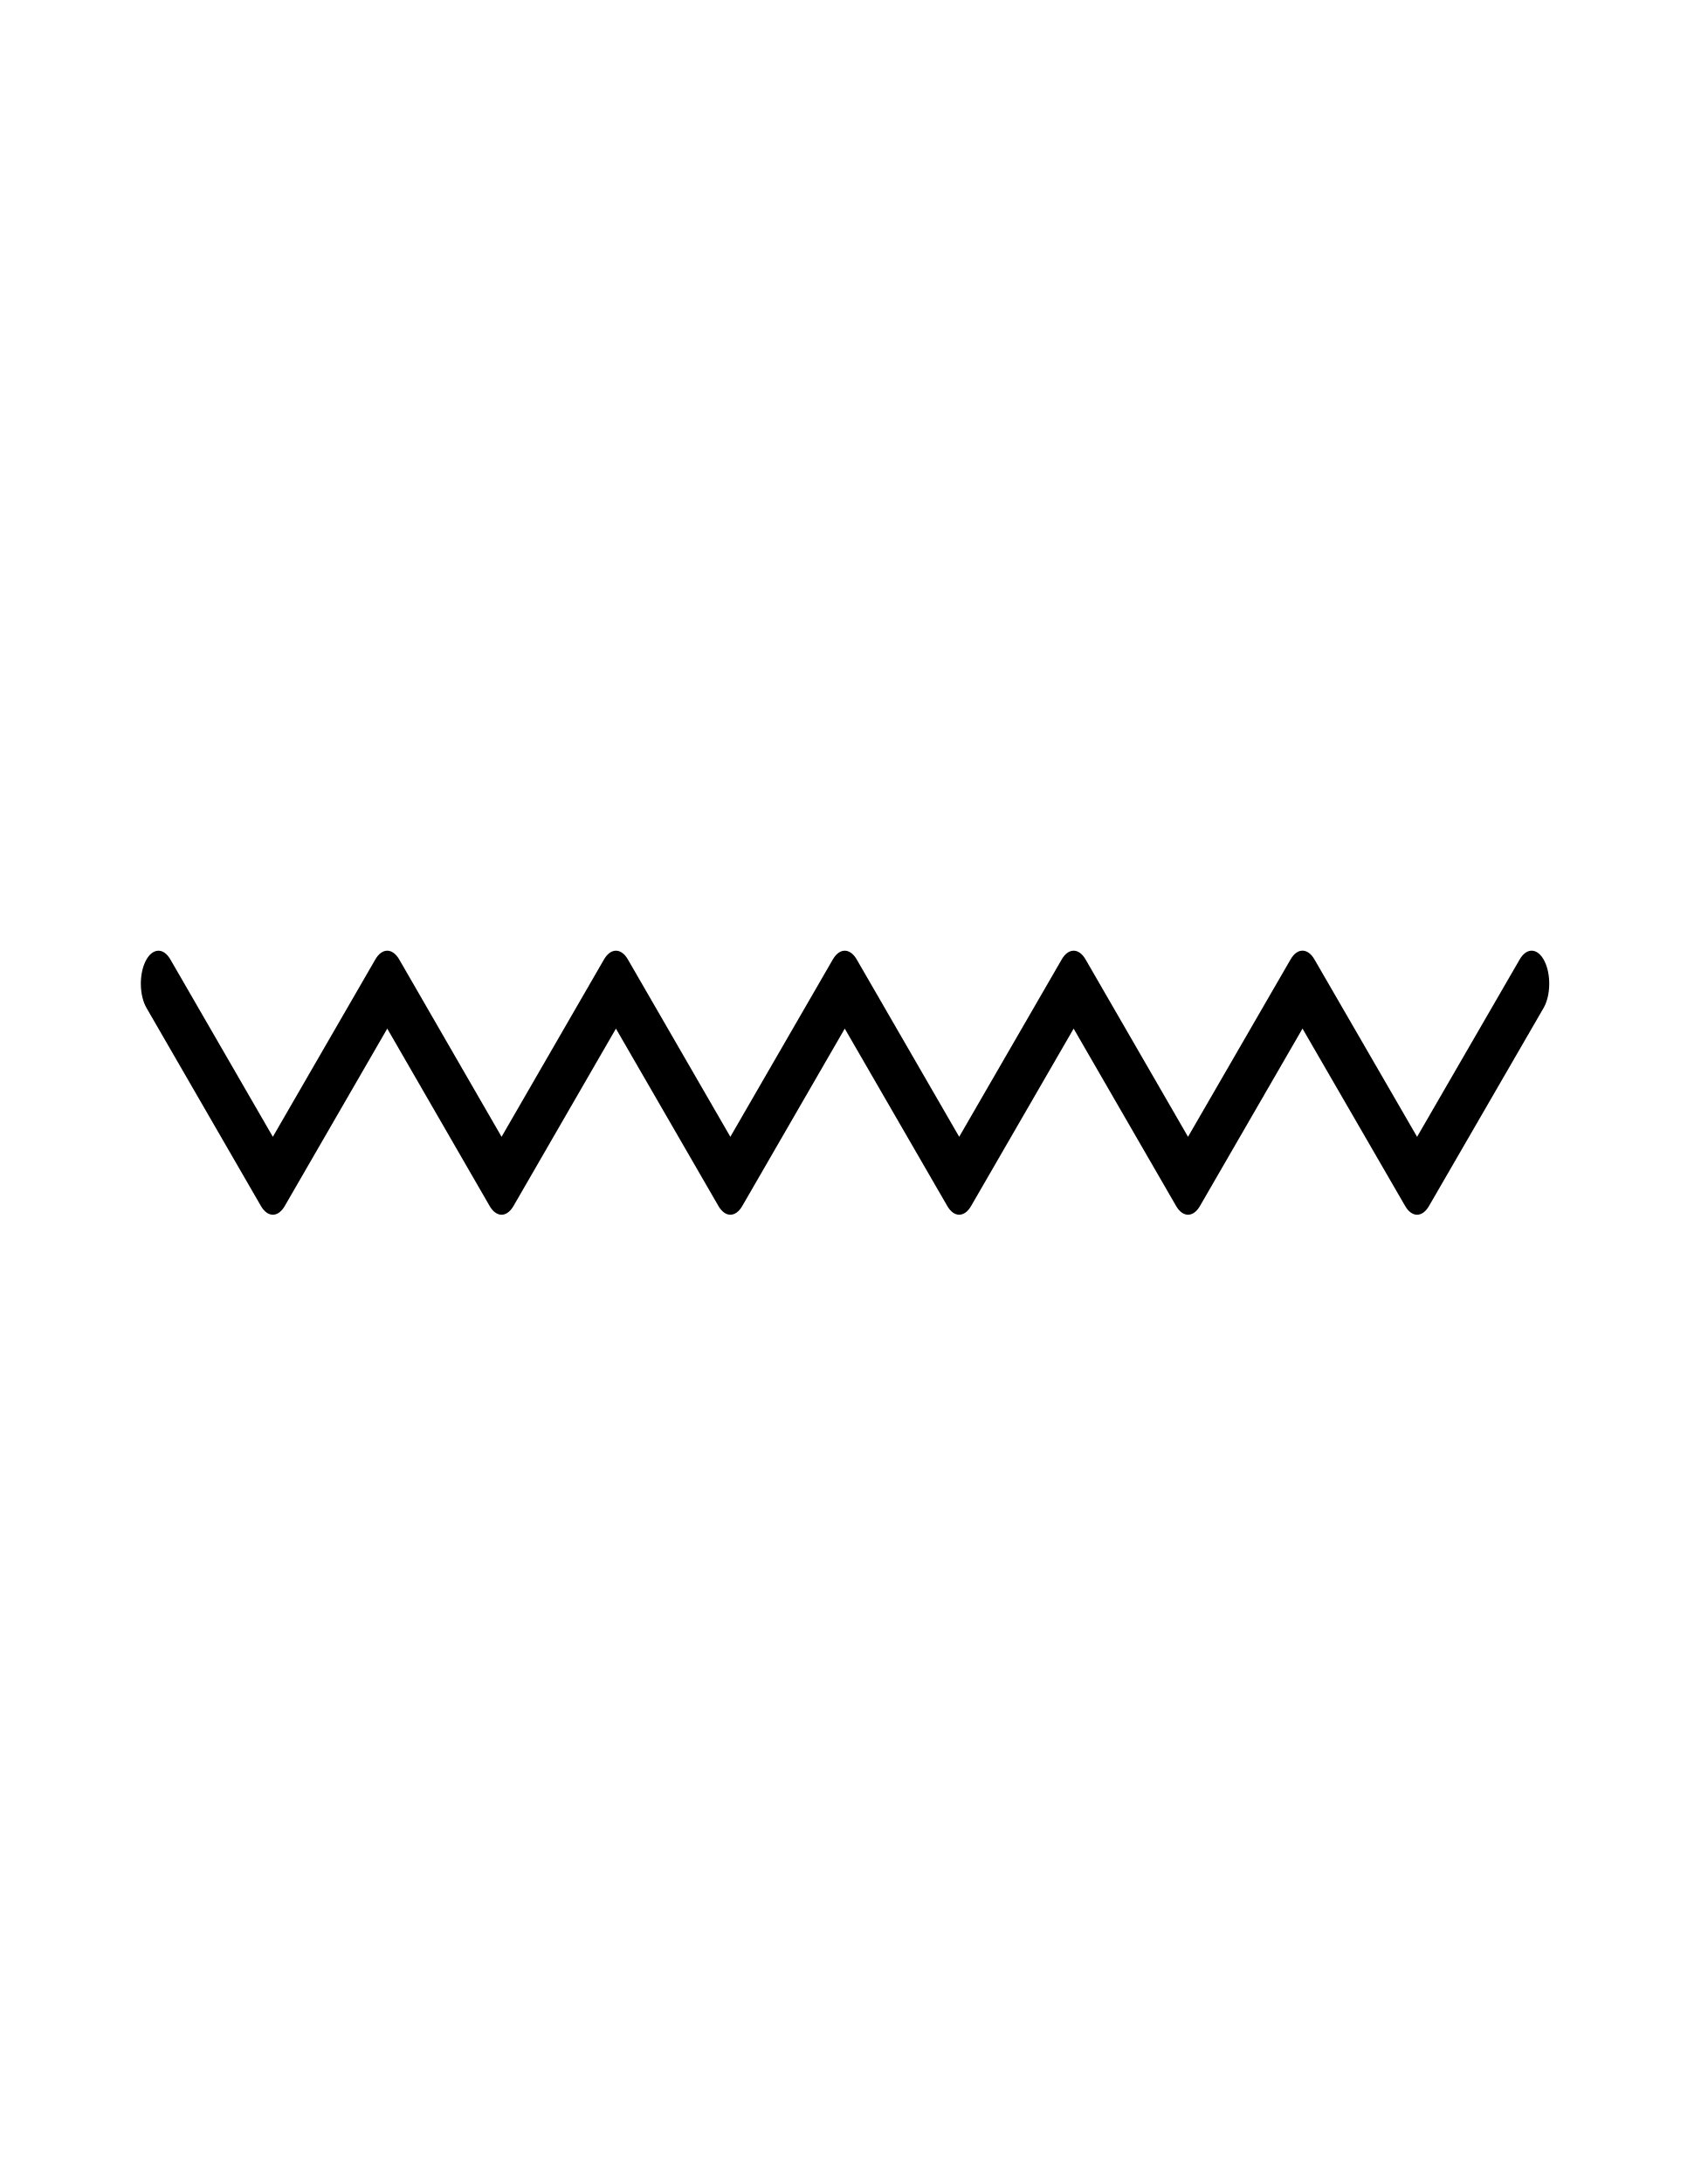
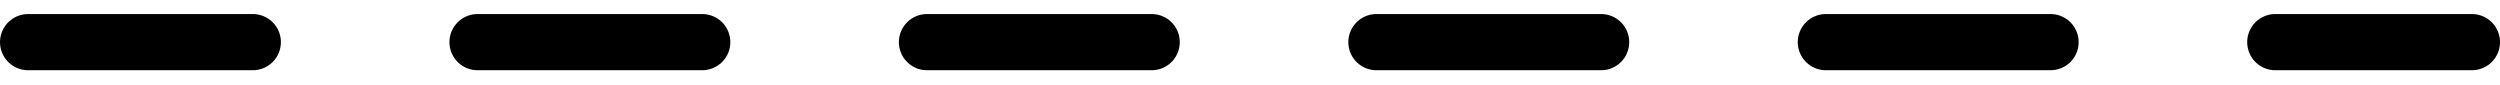
- <svg xmlns="http://www.w3.org/2000/svg" width="97px" height="124px" viewBox="0 0 97 124" version="1.1">
-   <g id="Page-1" stroke="none" stroke-width="1" fill="none" fill-rule="evenodd">
-     <g id="Constellation-Canvas" transform="translate(-40, -8885)">
-       <g id="Lego" transform="translate(40, 8885)">
-         <rect id="Rectangle" x="0" y="0" width="97" height="124" rx="8" />
-         <g id="zigzag" transform="translate(8, 54)" fill="#000000" fill-rule="nonzero">
-           <path d="M78.322,0.497 L72.493,10.575 L66.663,0.497 C66.28,-0.166 65.689,-0.166 65.307,0.497 L59.482,10.573 L53.663,0.499 C53.281,-0.162 52.69,-0.166 52.307,0.499 L46.484,10.573 L40.663,0.499 C40.28,-0.164 39.689,-0.164 39.306,0.499 L33.485,10.573 L27.665,0.499 C27.282,-0.166 26.691,-0.162 26.308,0.499 L20.49,10.573 L14.676,0.499 C14.293,-0.162 13.702,-0.166 13.319,0.499 L7.498,10.573 L1.678,0.499 C1.272,-0.204 0.64,-0.153 0.265,0.603 C-0.109,1.365 -0.084,2.551 0.322,3.253 L6.82,14.502 C7.203,15.163 7.793,15.167 8.176,14.502 L13.997,4.428 L19.811,14.502 C20.194,15.165 20.785,15.165 21.169,14.502 L26.986,4.428 L32.807,14.502 C33.19,15.165 33.781,15.165 34.164,14.502 L39.984,4.428 L45.806,14.502 C46.188,15.165 46.779,15.165 47.162,14.502 L52.985,4.428 L58.804,14.502 C59.186,15.163 59.777,15.168 60.16,14.504 L65.985,4.426 L71.815,14.504 C72.006,14.835 72.25,15 72.493,15 C72.736,15 72.979,14.835 73.17,14.504 L79.678,3.255 C80.084,2.551 80.109,1.367 79.735,0.605 C79.361,-0.157 78.728,-0.204 78.322,0.497 Z" id="Path" />
+ <svg xmlns="http://www.w3.org/2000/svg" width="89px" height="3px" viewBox="0 0 89 3" version="1.1">
+   <g id="Page-1" stroke="none" stroke-width="1" fill="none" fill-rule="evenodd" stroke-dasharray="8" stroke-linecap="round">
+     <g id="Constellation-Canvas" transform="translate(-175, -7585)" stroke="#000000" stroke-width="2">
+       <g id="Relationships" transform="translate(0, 7452)">
+         <g id="Lego" transform="translate(176, 134)">
+           <line x1="-3.01841885e-16" y1="0.5" x2="87" y2="0.5" id="Line-2" />
        </g>
      </g>
    </g>
  </g>
</svg>
